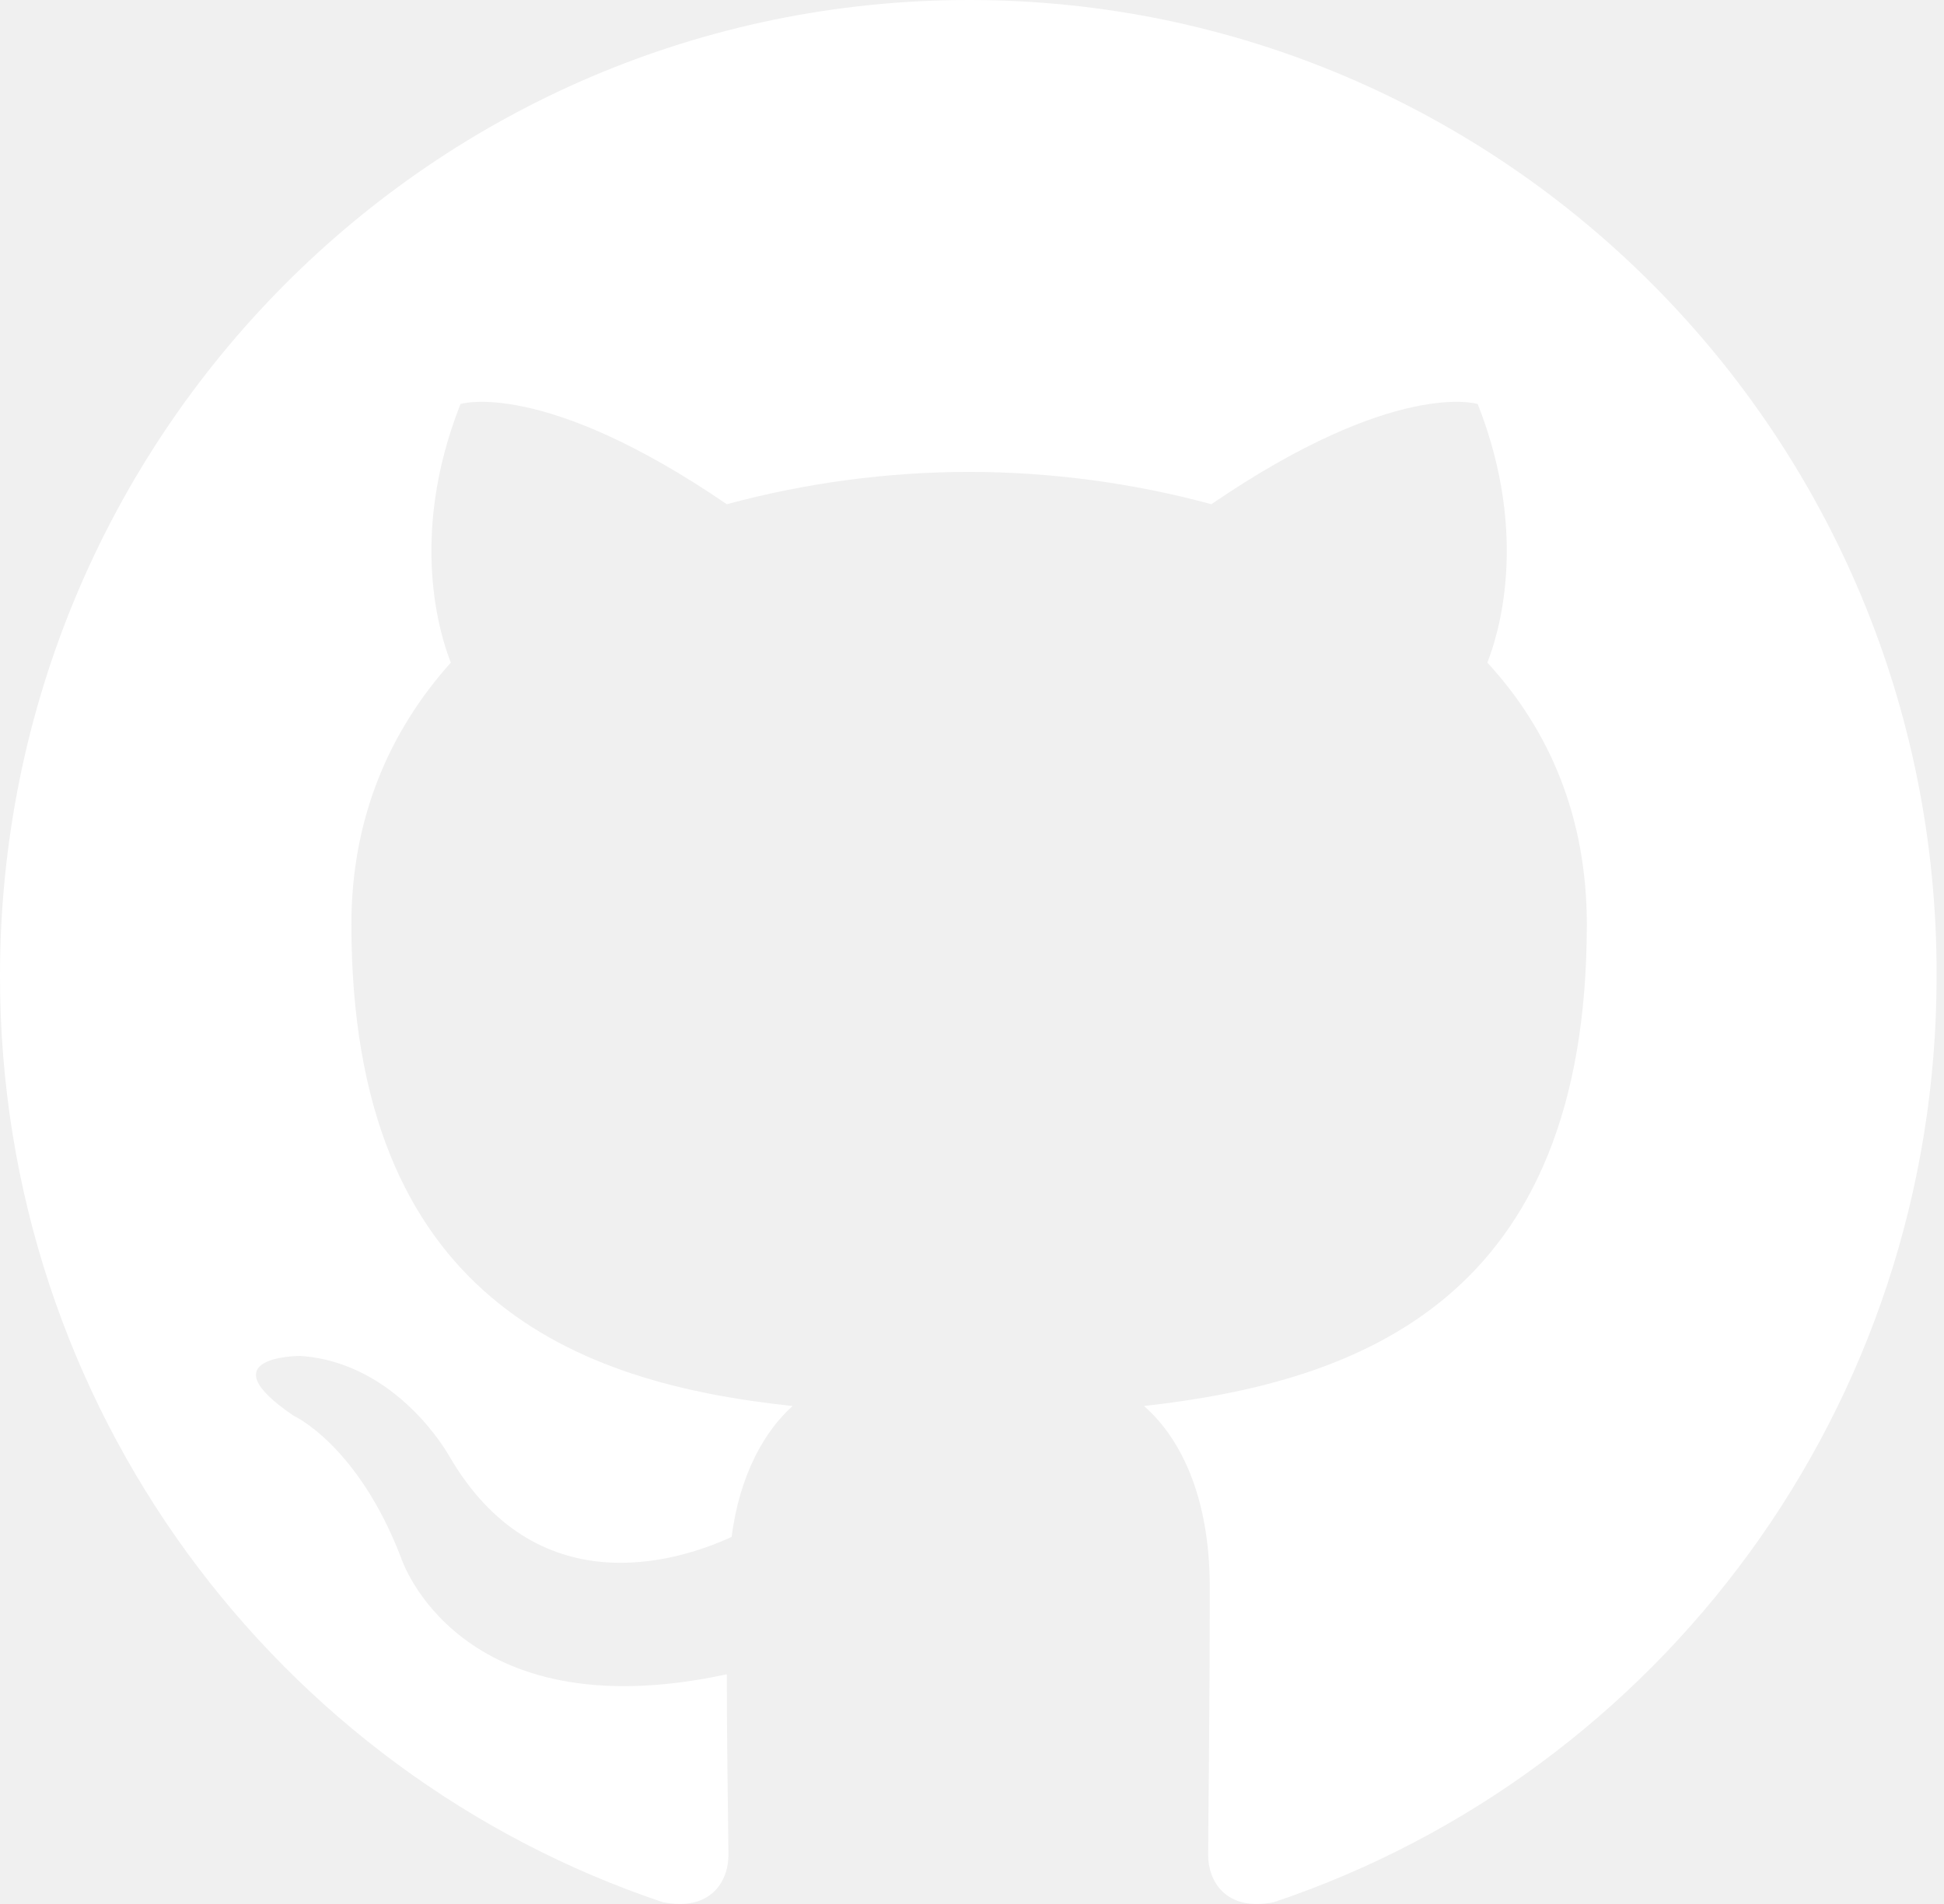
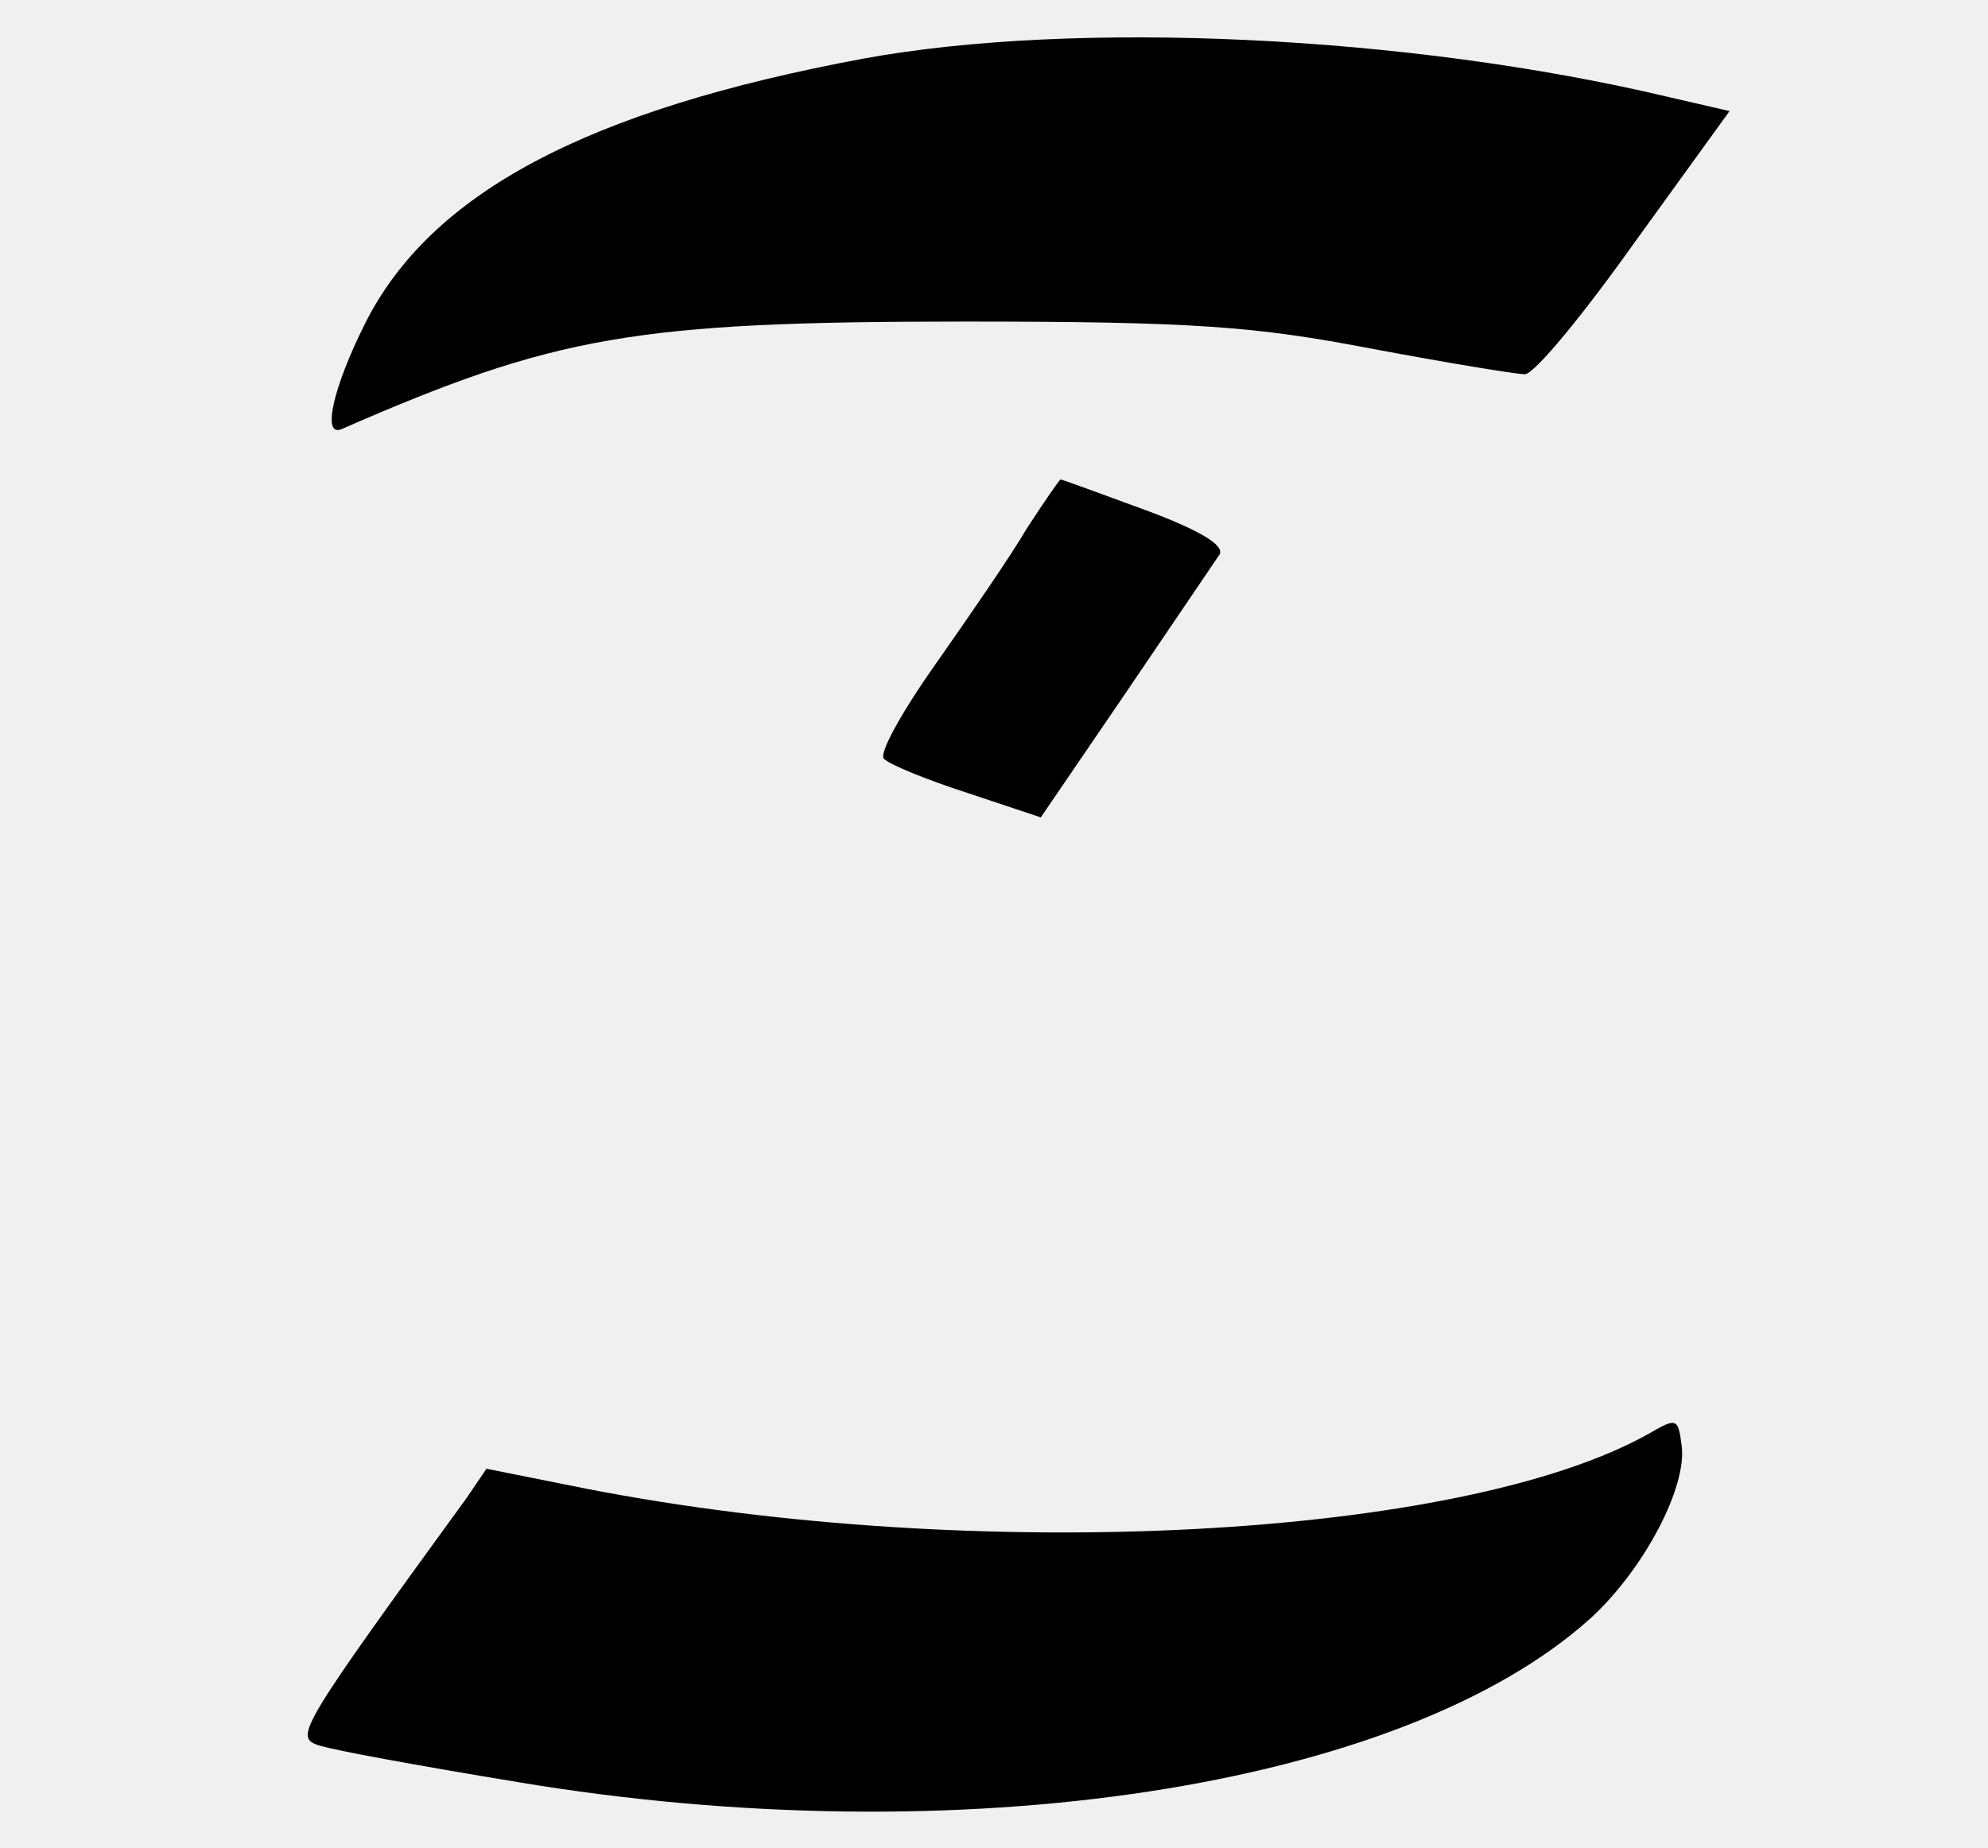
- <svg xmlns="http://www.w3.org/2000/svg" width="98" height="96">
-   <path fill-rule="evenodd" clip-rule="evenodd" d="M48.854 0C21.839 0 0 22 0 49.217c0 21.756 13.993 40.172 33.405 46.69 2.427.49 3.316-1.059 3.316-2.362 0-1.141-.08-5.052-.08-9.127-13.59 2.934-16.42-5.867-16.42-5.867-2.184-5.704-5.42-7.17-5.42-7.17-4.448-3.015.324-3.015.324-3.015 4.934.326 7.523 5.052 7.523 5.052 4.367 7.496 11.404 5.378 14.235 4.074.404-3.178 1.699-5.378 3.074-6.6-10.839-1.141-22.243-5.378-22.243-24.283 0-5.378 1.94-9.778 5.014-13.2-.485-1.222-2.184-6.275.486-13.038 0 0 4.125-1.304 13.426 5.052a46.97 46.97 0 0 1 12.214-1.63c4.125 0 8.33.571 12.213 1.63 9.302-6.356 13.427-5.052 13.427-5.052 2.67 6.763.97 11.816.485 13.038 3.155 3.422 5.015 7.822 5.015 13.2 0 18.905-11.404 23.06-22.324 24.283 1.78 1.548 3.316 4.481 3.316 9.126 0 6.6-.08 11.897-.08 13.526 0 1.304.89 2.853 3.316 2.364 19.412-6.52 33.405-24.935 33.405-46.691C97.707 22 75.788 0 48.854 0z" fill="#fff" />
+ <svg xmlns="http://www.w3.org/2000/svg" version="1.0" width="170pt" height="158pt" viewBox="0 0 170 158" preserveAspectRatio="xMidYMid meet">
+   <g transform="translate(0,158) scale(0.1,-0.1)" fill="#000000" stroke="none">
+     <path d="M739 1530 c-237 -44 -371 -115 -427 -227 -27 -54 -37 -97 -20 -90 183 80 251 92 533 92 195 0 248 -4 347 -23 64 -12 124 -22 132 -22 8 0 50 51 94 113 l81 112 -52 12 c-223 53 -507 66 -688 33z" />
+     <path d="M878 1128 c-14 -24 -50 -76 -78 -116 -29 -41 -49 -77 -44 -81 5 -5 37 -18 71 -29 l63 -21 73 107 c40 59 76 112 80 118 4 8 -18 21 -64 38 -38 14 -71 26 -72 26 -1 0 -14 -19 -29 -42z" />
+     <path d="M1410 354 c-160 -90 -576 -112 -909 -47 l-85 17 -17 -25 c-141 -194 -147 -204 -128 -211 10 -4 87 -18 172 -32 377 -63 756 -5 917 140 45 41 83 112 78 148 -3 23 -4 24 -28 10z" />
+   </g>
</svg>
